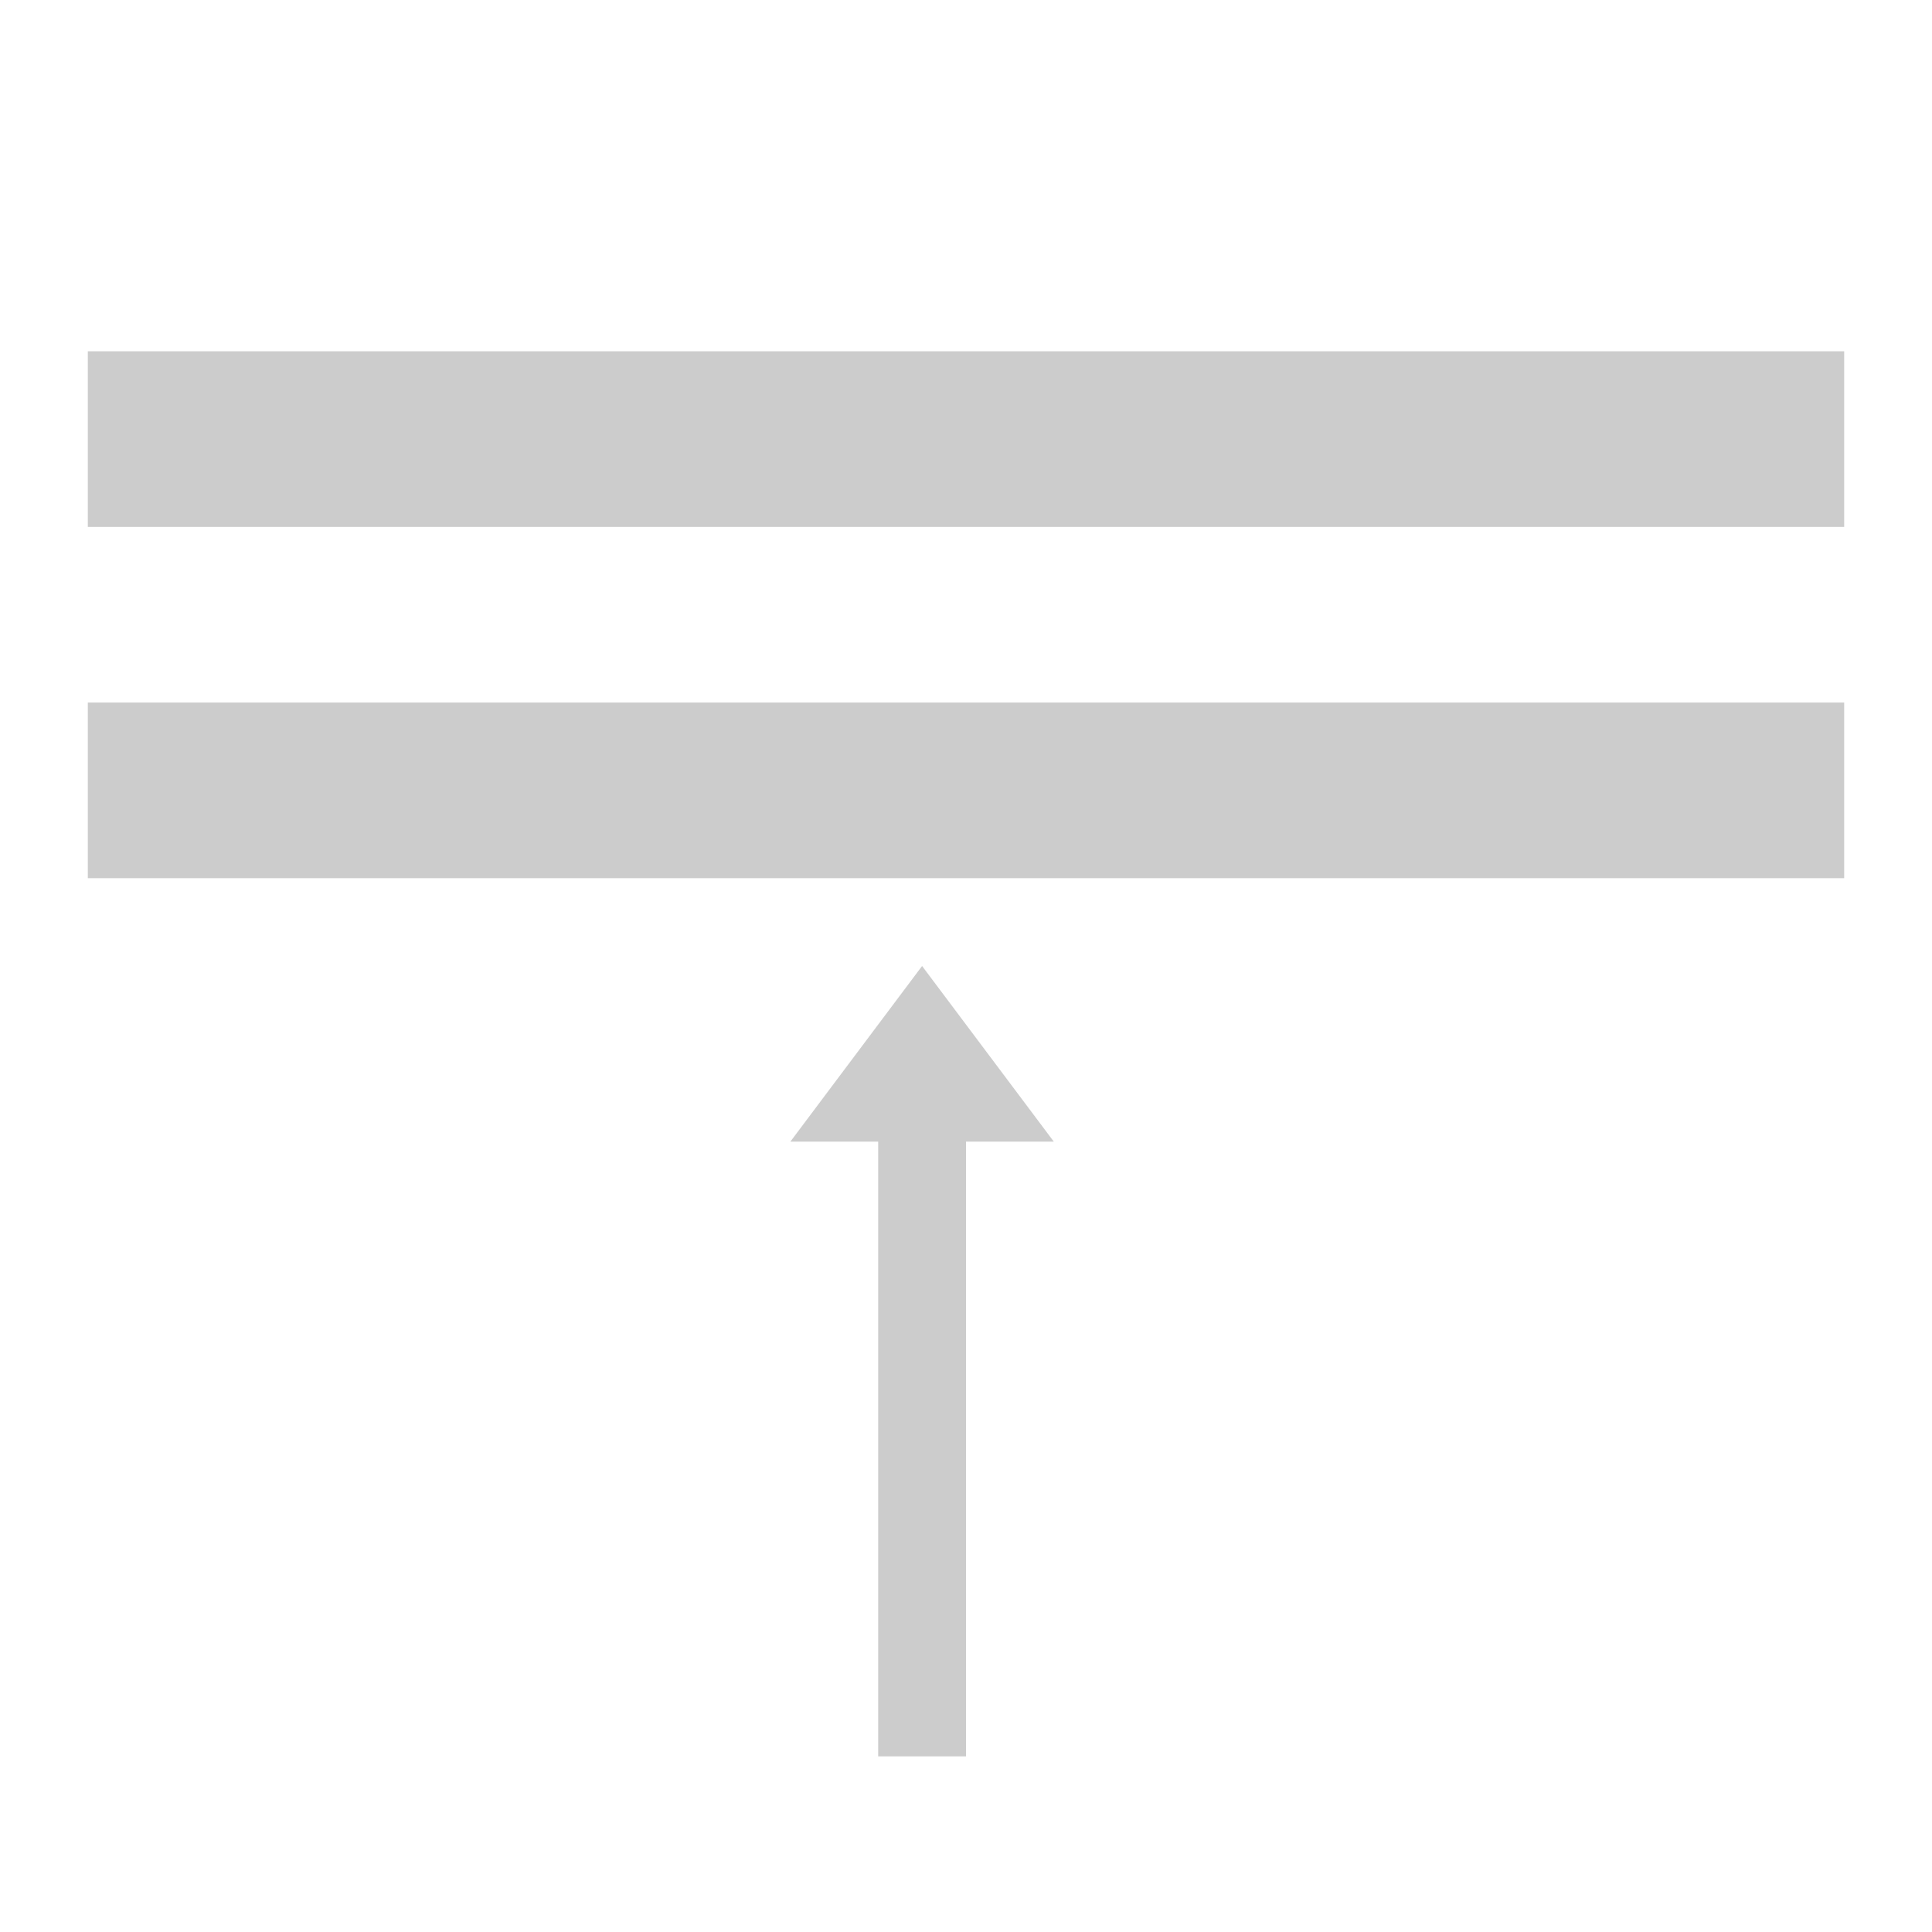
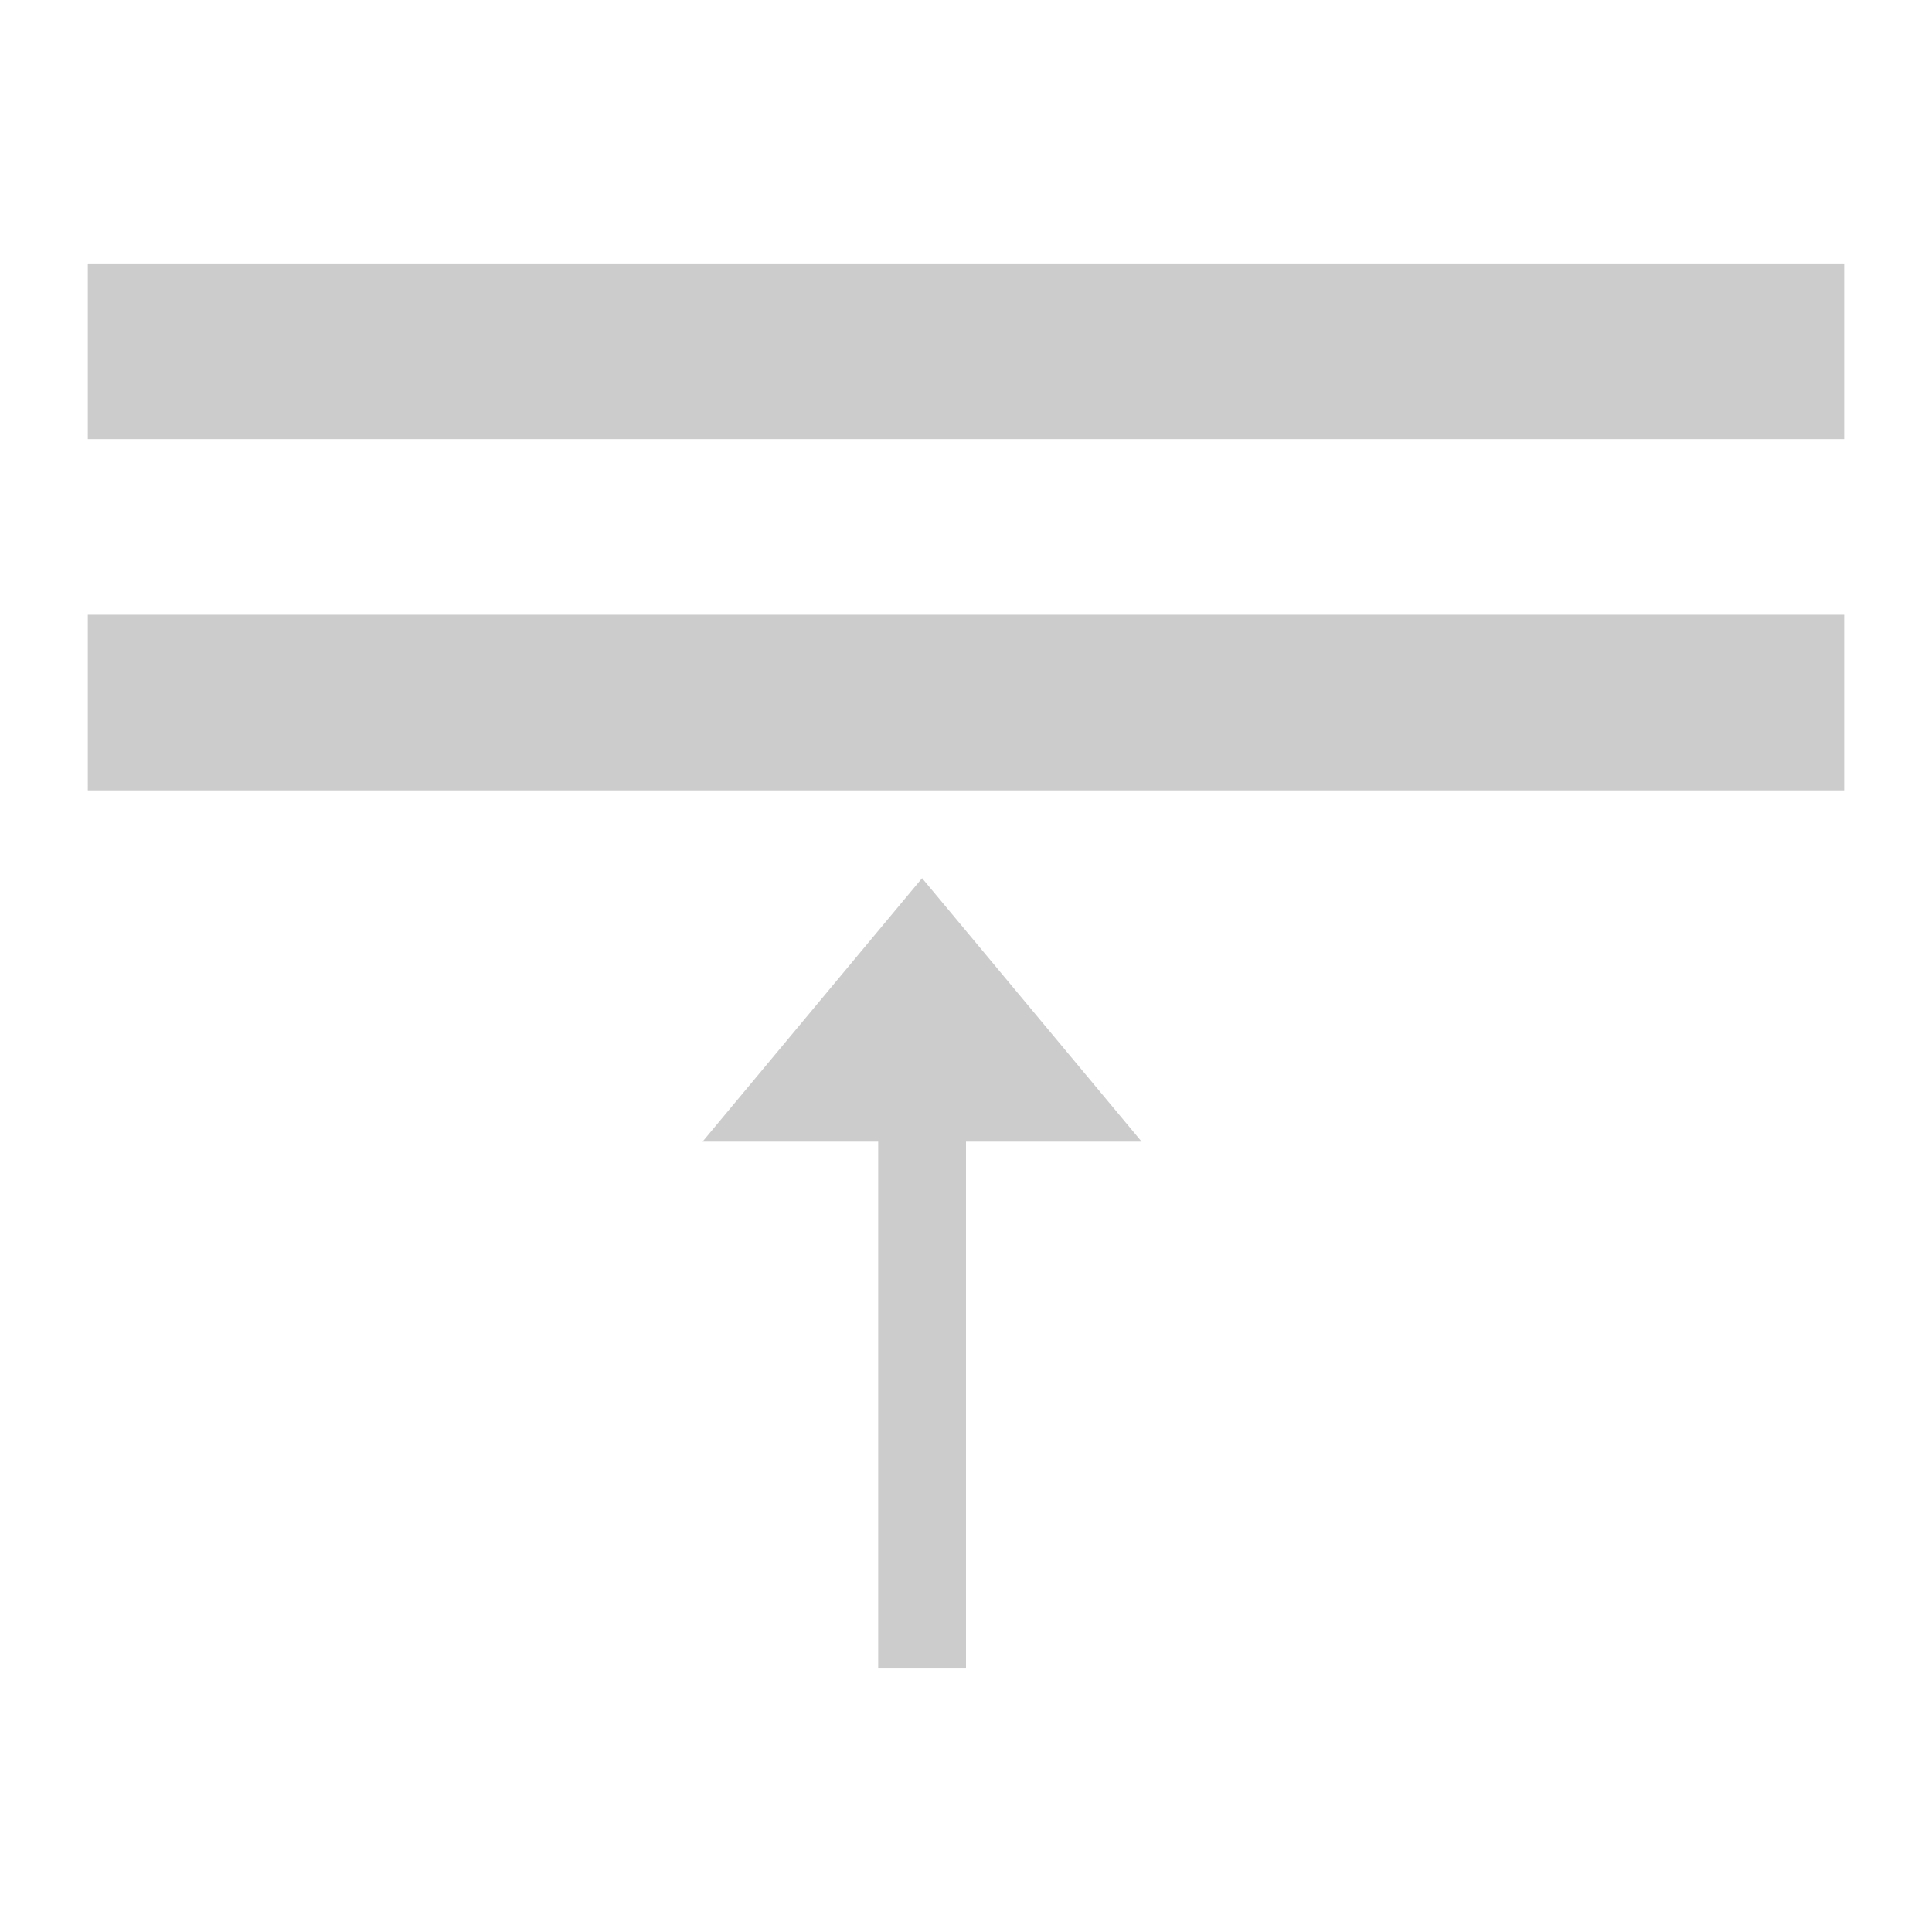
<svg xmlns="http://www.w3.org/2000/svg" version="1.1" width="22" height="22">
-   <rect x="1" y="4" width="20" height="2" style="fill:#cccccc;fill-opacity:1;stroke:none" />
-   <rect x="1" y="8" width="20" height="2" style="fill:#cccccc;fill-opacity:1;stroke:none" />
-   <path d="M 10.5,11 9,13 10,13 10,20 11,20 11,13 12,13 Z" style="fill:#cccccc;fill-opacity:1;stroke:none" />
+   <rect x="1" y="3" width="20" height="2" style="fill:#cccccc;fill-opacity:1;stroke:none" />
+   <rect x="1" y="7" width="20" height="2" style="fill:#cccccc;fill-opacity:1;stroke:none" />
+   <path d="M 10.5,10 8,13 10,13 10,19 11,19 11,13 13,13 Z" style="fill:#cccccc;fill-opacity:1;stroke:none" />
</svg>
